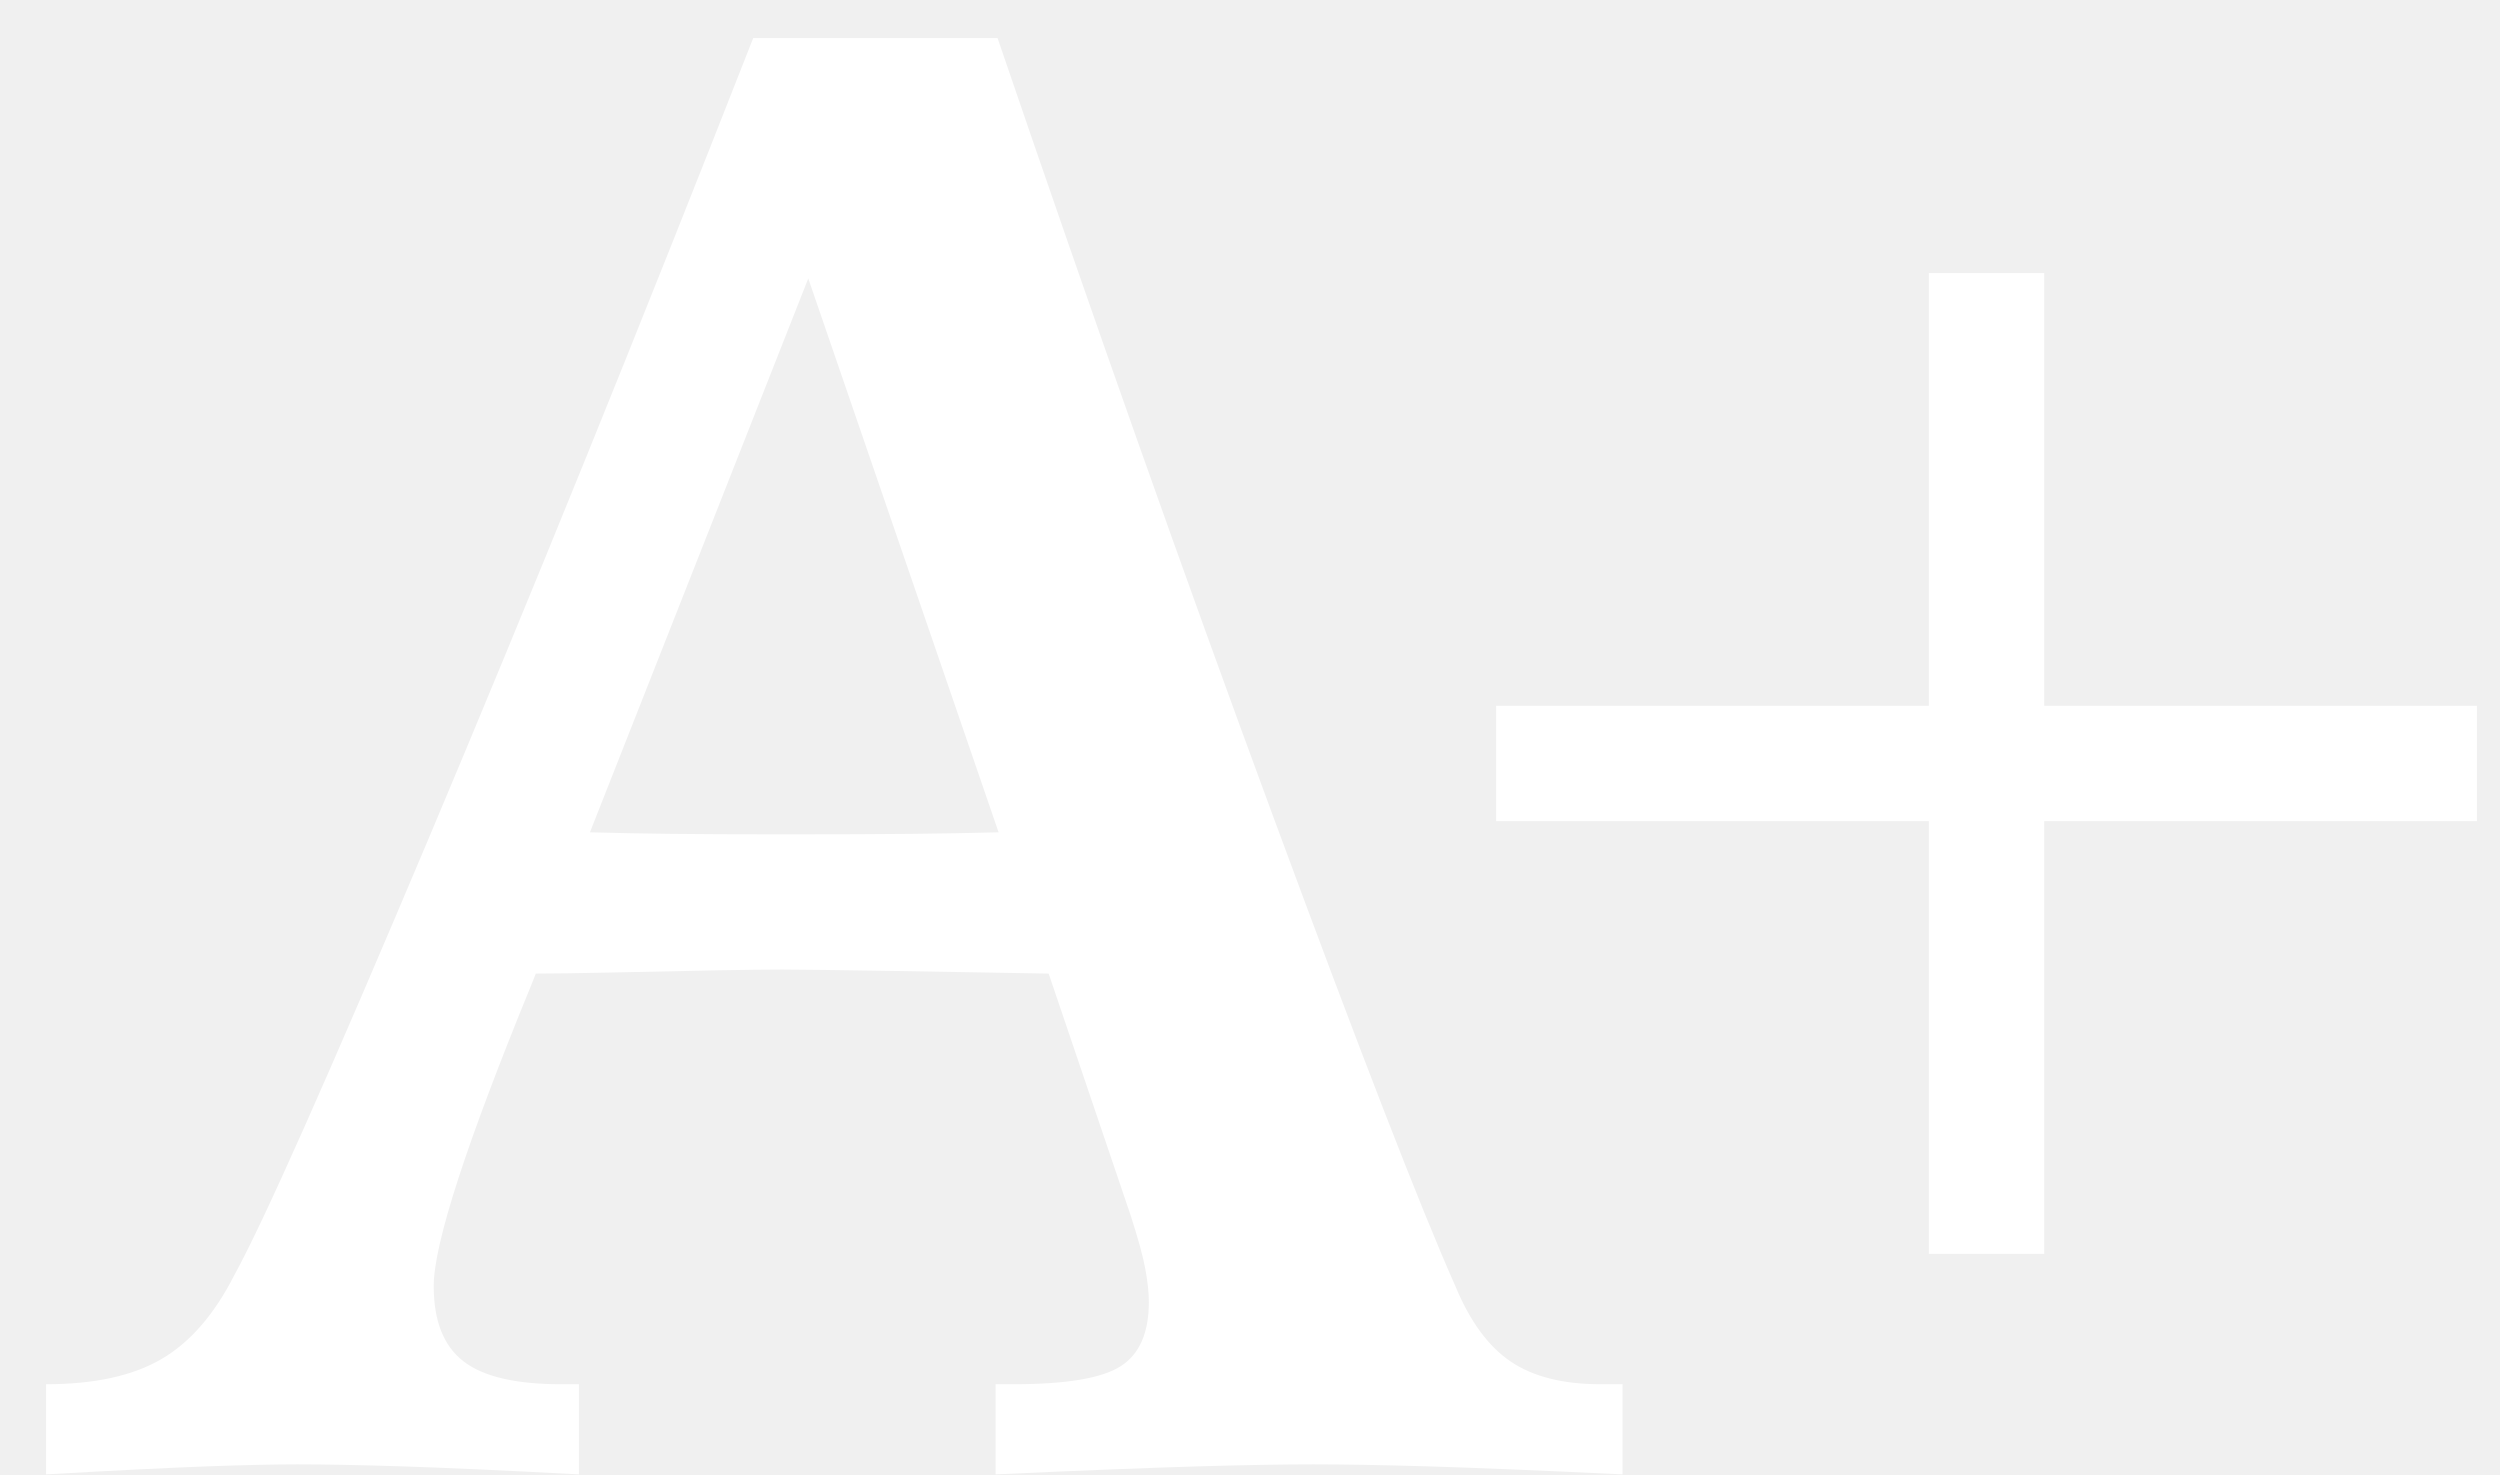
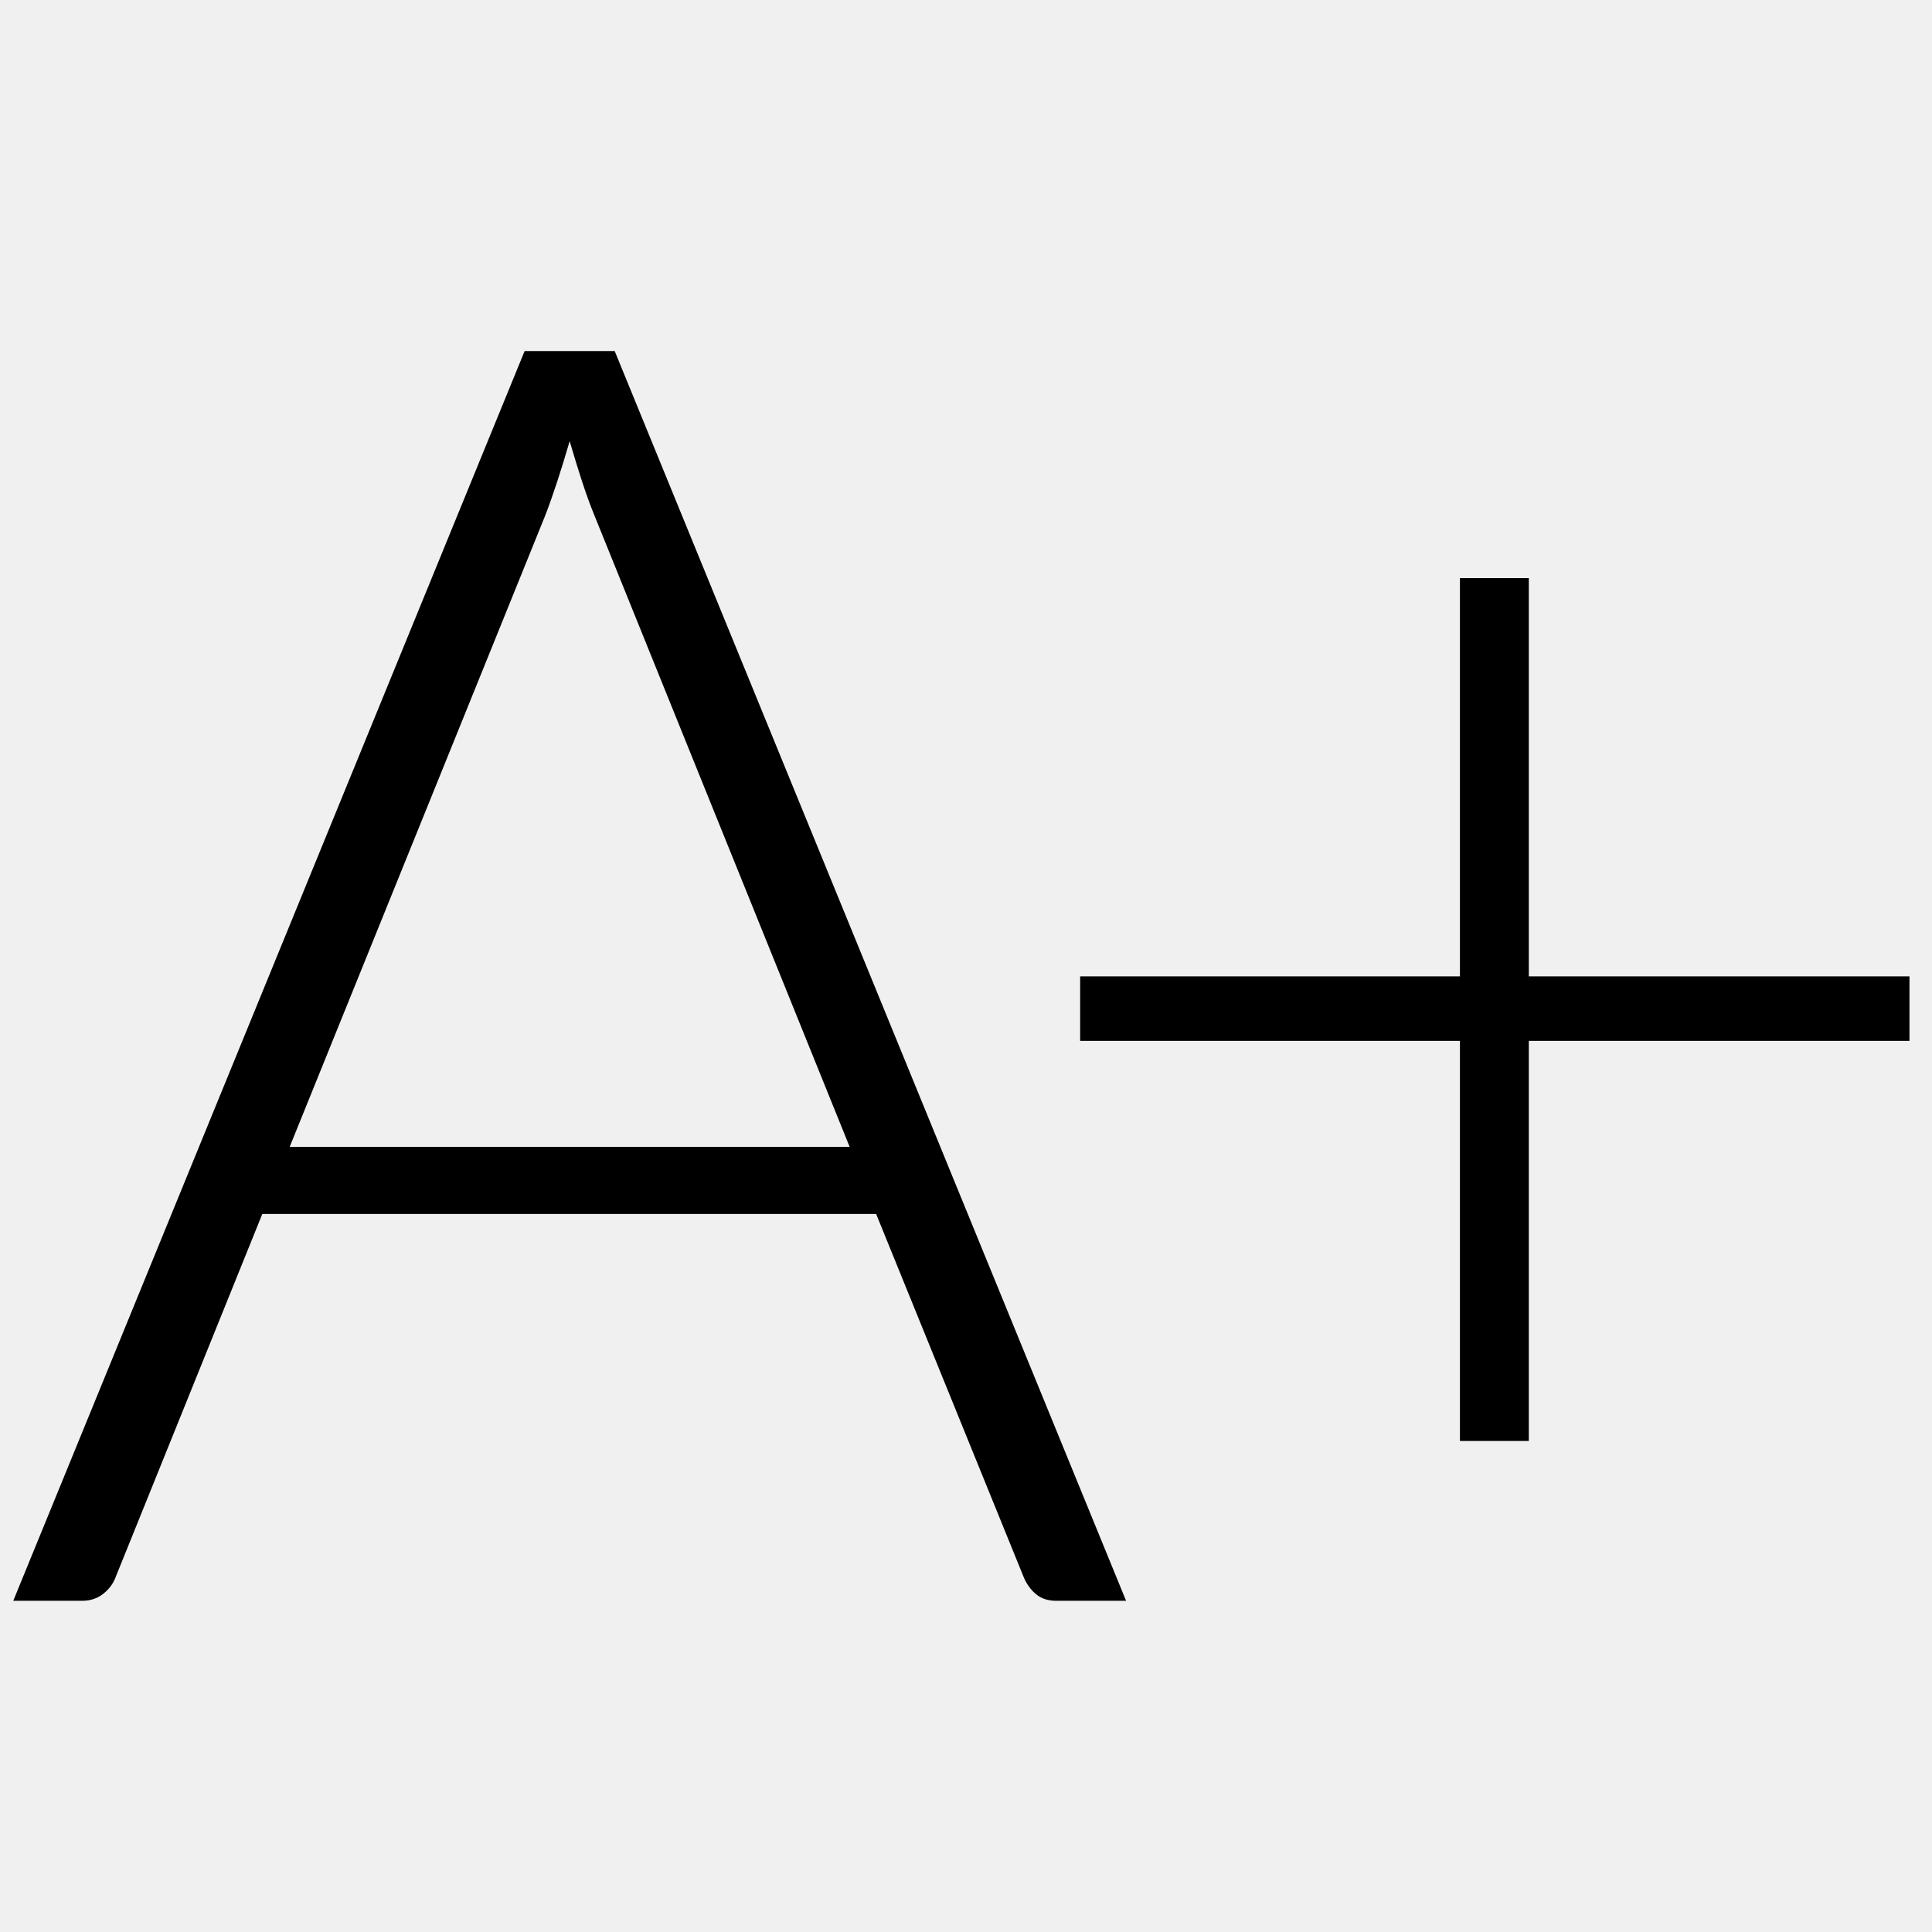
- <svg xmlns="http://www.w3.org/2000/svg" width="39px" height="23px" viewBox="0 0 39 23" version="1.1">
+ <svg xmlns="http://www.w3.org/2000/svg" width="35px" height="35px" viewBox="0 0 35 35" version="1.1">
  <defs />
-   <g id="Welcome" stroke="none" stroke-width="1" fill="none" fill-rule="evenodd">
-     <g id="BaseInfo" transform="translate(-174, -324)" fill="#FFFFFF">
-       <g id="Menu" transform="translate(164, 174)">
-         <g id="Menu-icons" transform="translate(10, 17)">
-           <g id="Rectangle-24-+-Aa-2" transform="translate(0, 129)">
-             <g id="Aplus-icon" transform="translate(0, 4)">
-               <path d="M12.609,4.344 L9.203,12.984 C9.599,12.995 10.018,13.003 10.461,13.008 C10.904,13.013 11.495,13.016 12.234,13.016 C13.089,13.016 13.755,13.013 14.234,13.008 C14.714,13.003 15.161,12.995 15.578,12.984 L12.609,4.344 Z M11.75,0.594 L15.562,0.594 C17.063,4.99 18.492,9.029 19.852,12.711 C21.211,16.393 22.161,18.844 22.703,20.062 C22.932,20.615 23.221,21.008 23.57,21.242 C23.919,21.477 24.385,21.594 24.969,21.594 L25.312,21.594 L25.312,23 C23.99,22.937 22.974,22.896 22.266,22.875 C21.557,22.854 20.964,22.844 20.484,22.844 C20.026,22.844 19.432,22.854 18.703,22.875 C17.974,22.896 16.917,22.937 15.531,23 L15.531,21.594 L15.812,21.594 C16.635,21.594 17.193,21.5 17.484,21.312 C17.776,21.125 17.922,20.792 17.922,20.312 C17.922,20.167 17.904,19.995 17.867,19.797 C17.831,19.599 17.755,19.323 17.641,18.969 L16.359,15.188 C15.766,15.177 14.984,15.164 14.016,15.148 C13.047,15.133 12.443,15.125 12.203,15.125 C11.755,15.125 10.854,15.141 9.5,15.172 C9.01,15.182 8.63,15.188 8.359,15.188 L8.297,15.344 C7.276,17.833 6.766,19.406 6.766,20.062 C6.766,20.604 6.919,20.995 7.227,21.234 C7.534,21.474 8.042,21.594 8.75,21.594 L9.031,21.594 L9.031,23 C7.844,22.937 6.922,22.896 6.266,22.875 C5.609,22.854 5.068,22.844 4.641,22.844 C4.286,22.844 3.82,22.854 3.242,22.875 C2.664,22.896 1.823,22.937 0.719,23 L0.719,21.594 C1.469,21.594 2.068,21.464 2.516,21.203 C2.964,20.943 3.344,20.505 3.656,19.891 C4.104,19.078 5.115,16.807 6.688,13.078 C8.26,9.349 9.948,5.188 11.75,0.594 L11.75,0.594 Z" id="A" />
-               <path d="M31.89,11.01 L38.64,11.01 L38.64,12.81 L31.89,12.81 L31.89,19.56 L30.09,19.56 L30.09,12.81 L23.34,12.81 L23.34,11.01 L30.09,11.01 L30.09,4.26 L31.89,4.26 L31.89,11.01 Z" id="+" />
-             </g>
-           </g>
-         </g>
-       </g>
+   <g id="Page-1" stroke="none" stroke-width="1" fill="none" fill-rule="evenodd">
+     <g id="Aplus-icon" fill="#000000">
+       <path d="M20.4,29 L19.136,29 C18.987,29 18.864,28.96 18.768,28.88 C18.672,28.8 18.597,28.696 18.544,28.568 L15.872,21.992 L4.752,21.992 L2.096,28.568 C2.053,28.685 1.979,28.787 1.872,28.872 C1.765,28.957 1.637,29 1.488,29 L0.24,29 L9.504,6.36 L11.136,6.36 L20.4,29 Z M5.248,20.776 L15.392,20.776 L10.768,9.336 C10.693,9.155 10.619,8.949 10.544,8.72 C10.469,8.491 10.395,8.248 10.32,7.992 C10.245,8.248 10.171,8.491 10.096,8.72 C10.021,8.949 9.947,9.16 9.872,9.352 L5.248,20.776 Z M27.696,10.472 L27.696,17.688 L34.592,17.688 L34.592,18.856 L27.696,18.856 L27.696,26.104 L26.448,26.104 L26.448,18.856 L19.568,18.856 L19.568,17.688 L26.448,17.688 L26.448,10.472 L27.696,10.472 Z" id="A+" />
    </g>
  </g>
</svg>
